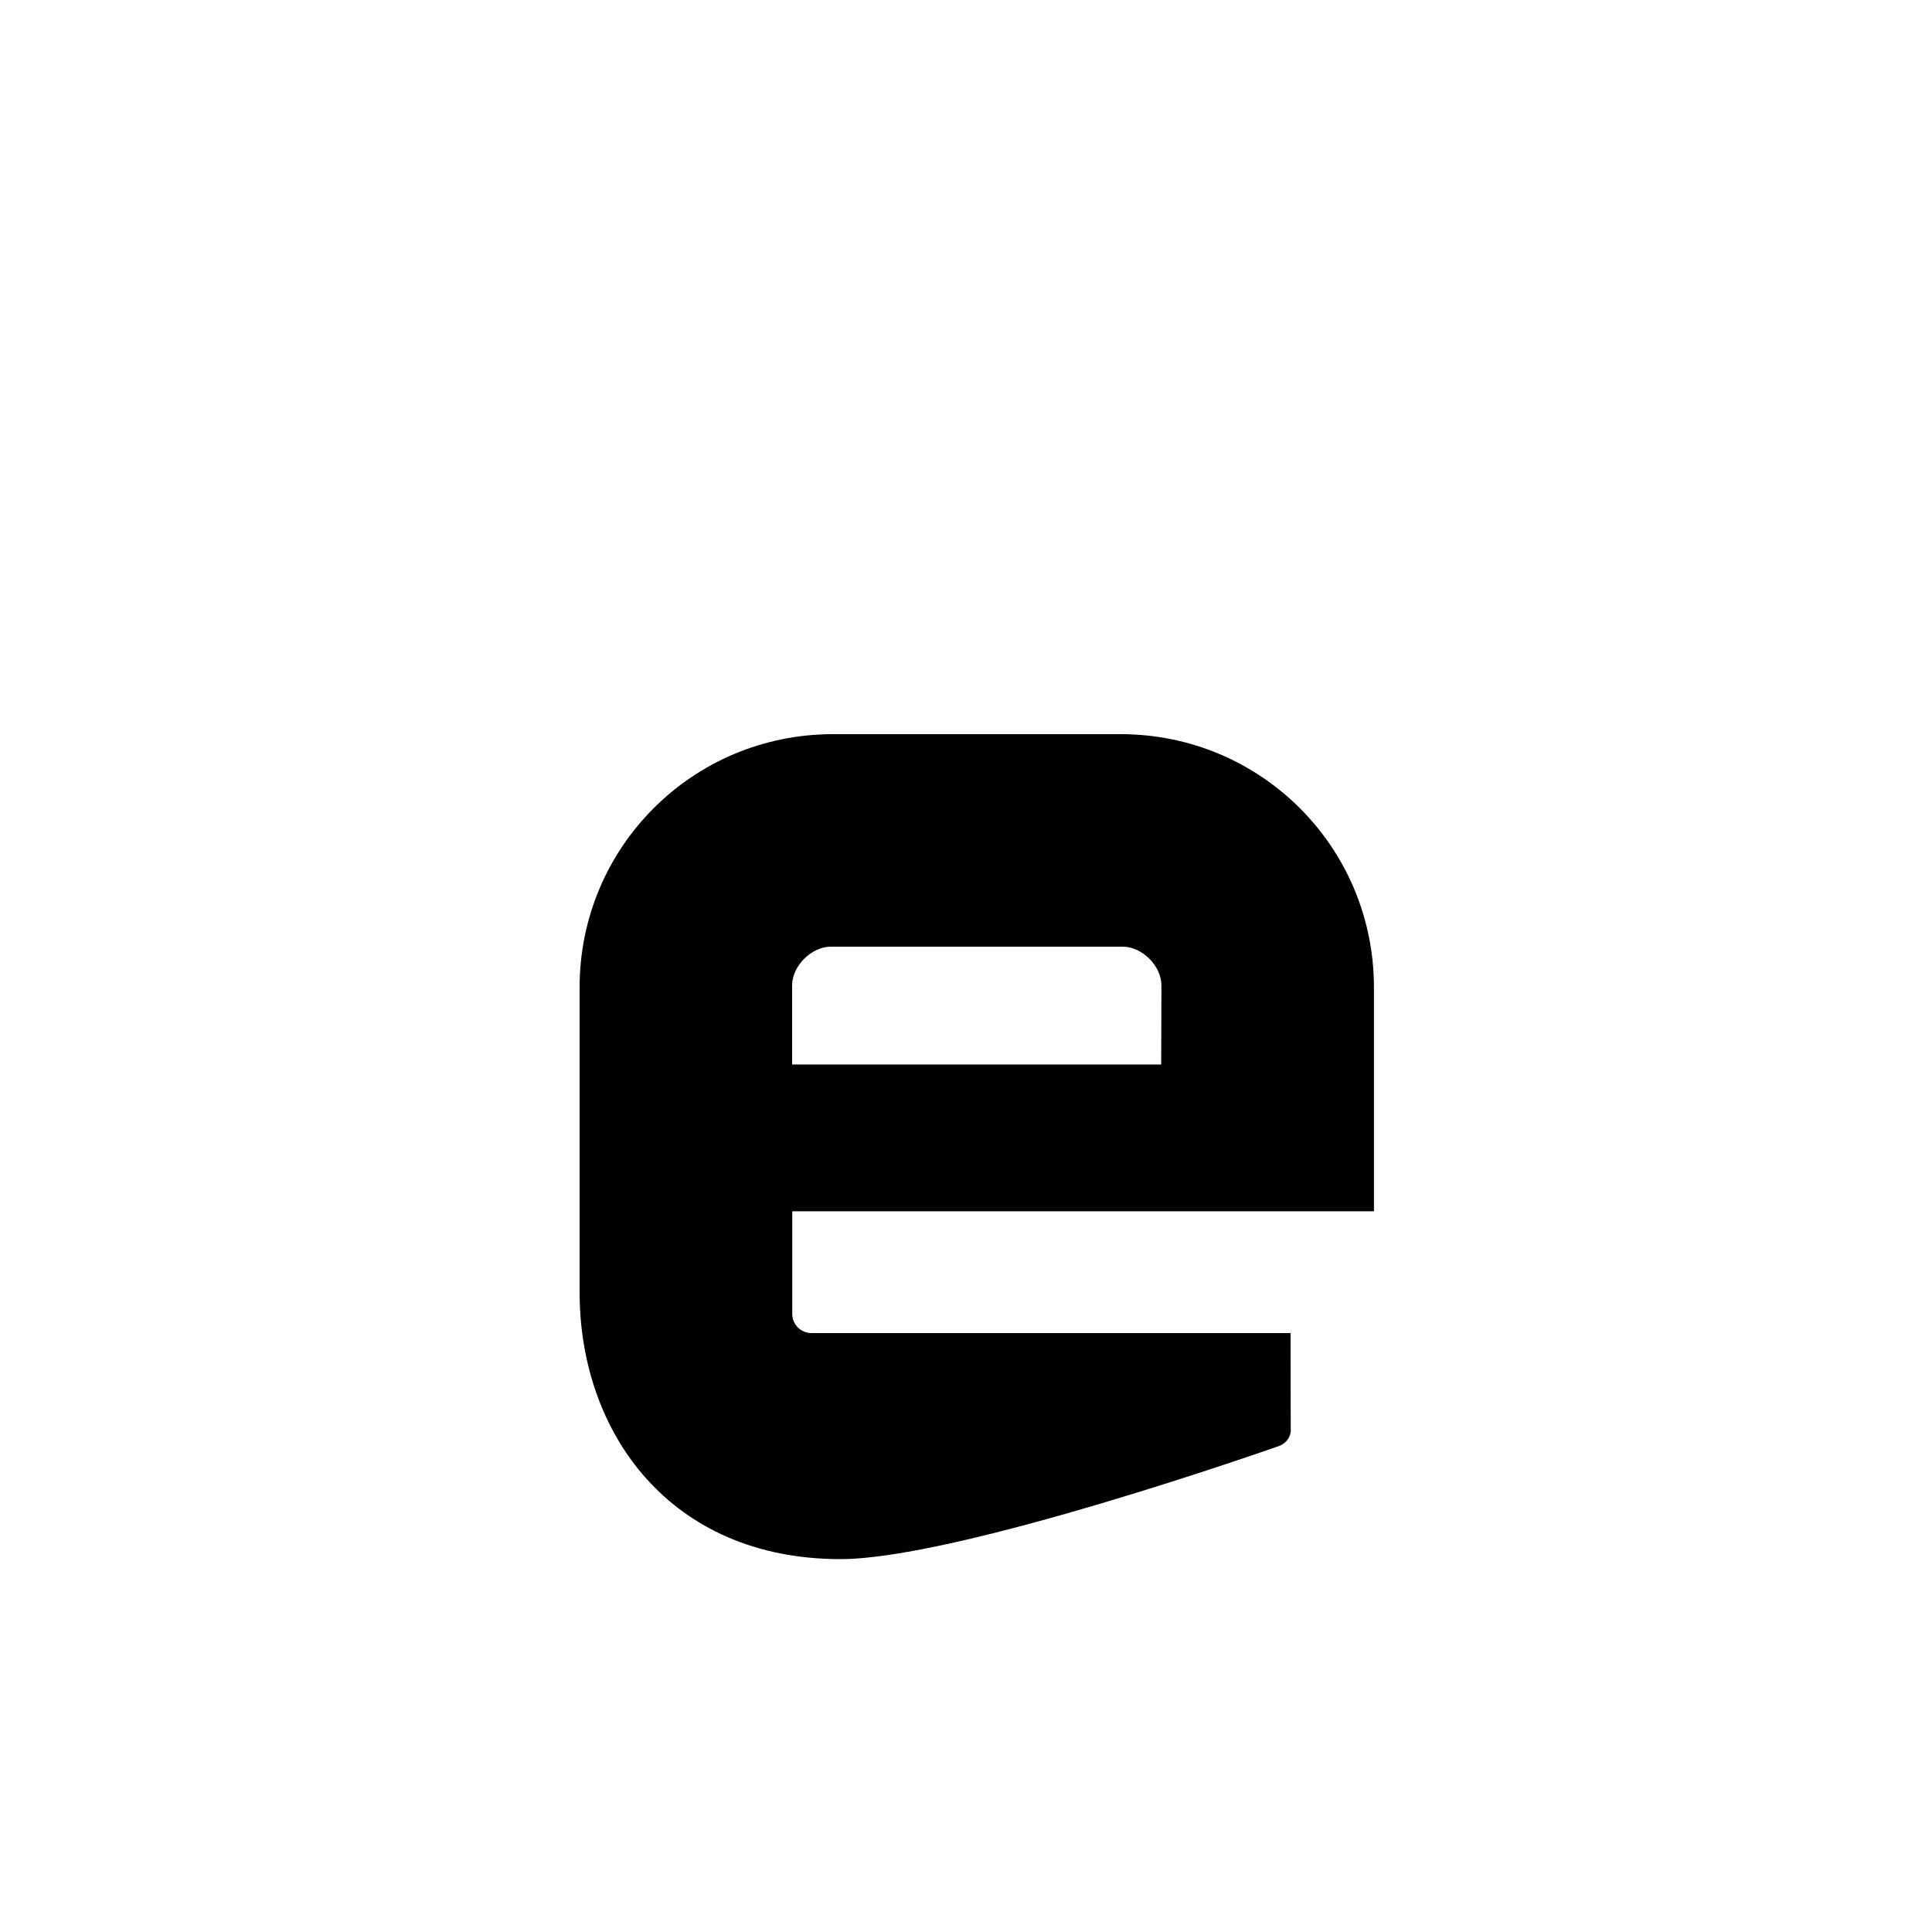
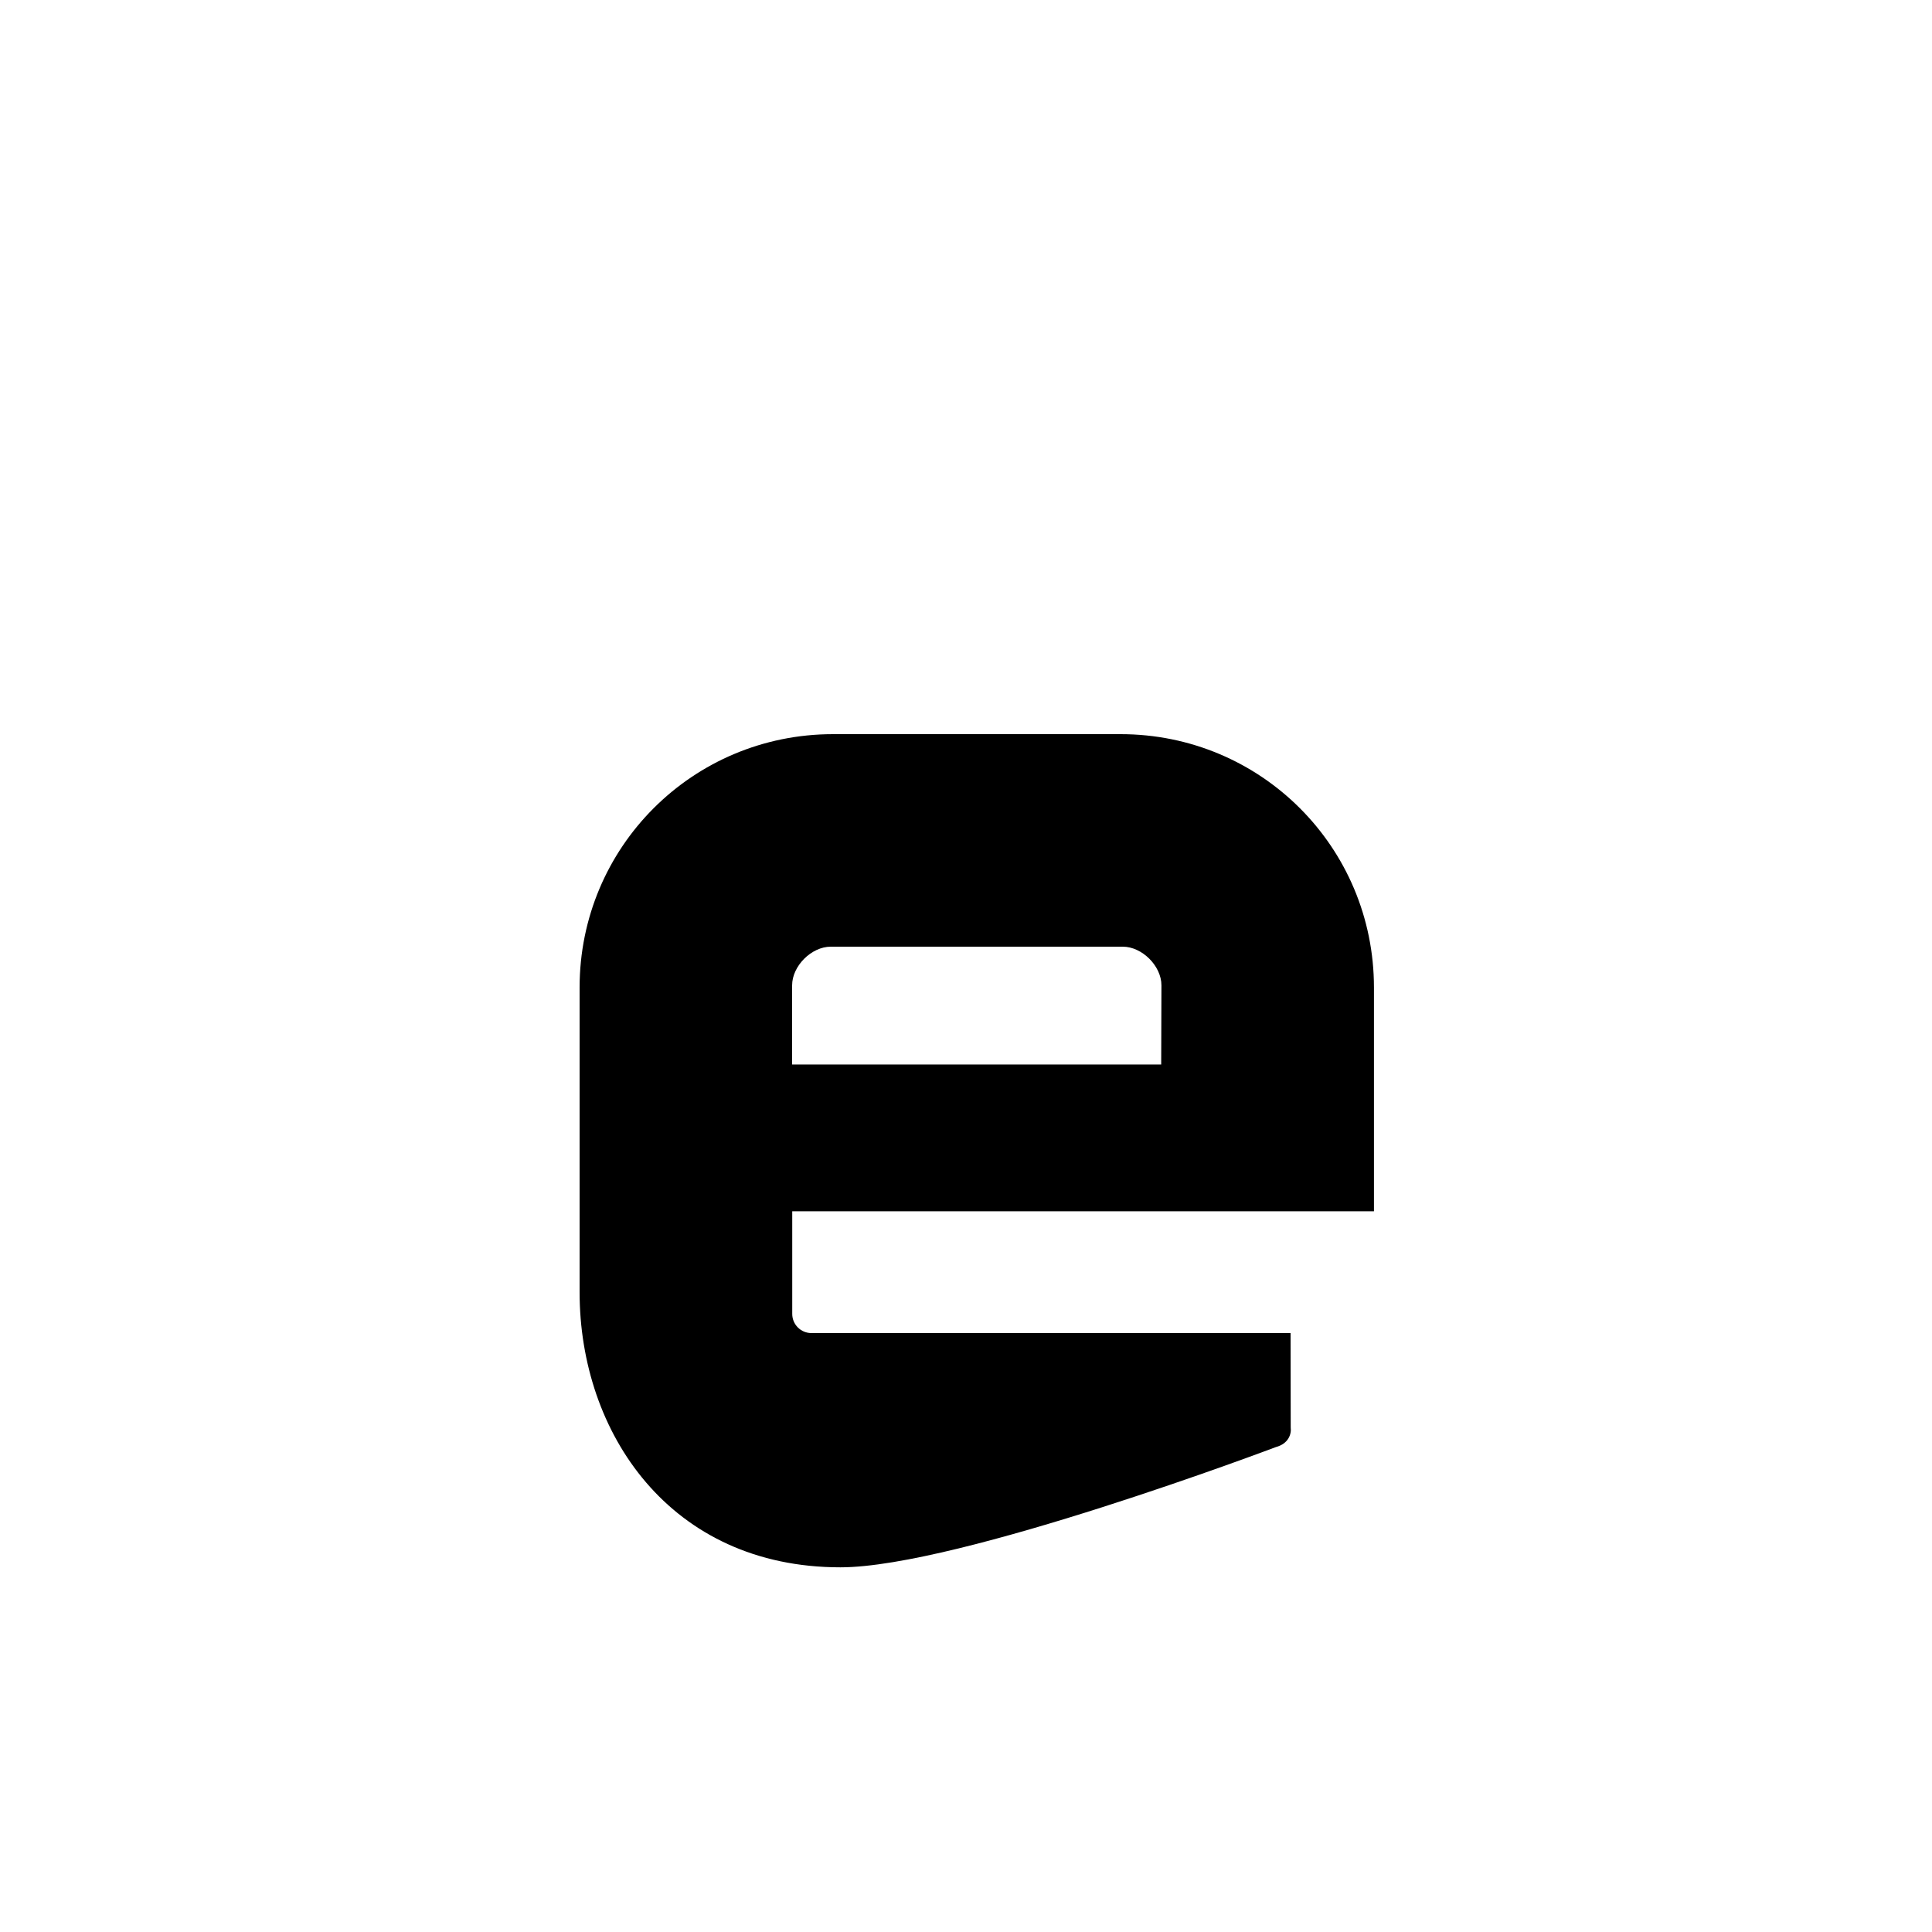
<svg xmlns="http://www.w3.org/2000/svg" width="1000" height="1000" id="svg2" version="1.0" style="display:inline">
  <defs id="defs4">
    </defs>
  <g id="layer1" style="display:inline">
    <g id="g9629" transform="matrix(0.8901714,0,0,-0.8901714,-42.22279,801.9412)" />
-     <path style="opacity:1;fill:#000000;fill-opacity:1;fill-rule:nonzero;stroke:none;stroke-width:1;stroke-linecap:butt;stroke-linejoin:miter;marker:none;marker-start:none;marker-mid:none;marker-end:none;stroke-miterlimit:4;stroke-dasharray:none;stroke-dashoffset:0;stroke-opacity:1;visibility:visible;display:inline;overflow:visible;enable-background:accumulate" d="M 431.156,380 C 358.49,380 300,438.49 300,511.156 L 300,668.844 C 300,741.51 346.722,807 435,807 C 495.941,807 660.462,748.98 660.462,748.98 C 666.78,747.287 668.537,742.432 668.07,738.835 C 668.07,738.835 668,690 668,690 L 420,690 C 414.5,690 410.062,685.562 410.062,680.062 L 410.062,626.969 L 711.156,626.969 L 711.156,511.156 C 711.156,438.49 652.667,380 580,380 L 431.156,380 z M 430,490 L 581.156,490 C 591.156,490 601.156,500 601.156,510 L 601.031,550.987 L 410,550.987 L 410,510 C 410,500 420,490 430,490 z" id="rect10077" />
+     <path style="opacity:1;fill:#000000;fill-opacity:1;fill-rule:nonzero;stroke:none;stroke-width:1;stroke-linecap:butt;stroke-linejoin:miter;marker:none;marker-start:none;marker-mid:none;marker-end:none;stroke-miterlimit:4;stroke-dasharray:none;stroke-dashoffset:0;stroke-opacity:1;visibility:visible;display:inline;overflow:visible;enable-background:accumulate" d="M 431.156,380 C 358.49,380 300,438.49 300,511.156 L 300,668.844 C 300,741.51 346.722,811.243 435,811.243 C 495.941,811.243 660.462,748.98 660.462,748.98 C 666.78,747.287 668.537,742.432 668.07,738.835 C 668.07,738.835 668,690 668,690 L 420,690 C 414.5,690 410.062,685.562 410.062,680.062 L 410.062,626.969 L 711.156,626.969 L 711.156,511.156 C 711.156,438.49 652.667,380 580,380 L 431.156,380 z M 430,490 L 581.156,490 C 591.156,490 601.156,500 601.156,510 L 601.031,550.987 L 410,550.987 L 410,510 C 410,500 420,490 430,490 z" id="rect10077" />
  </g>
</svg>
